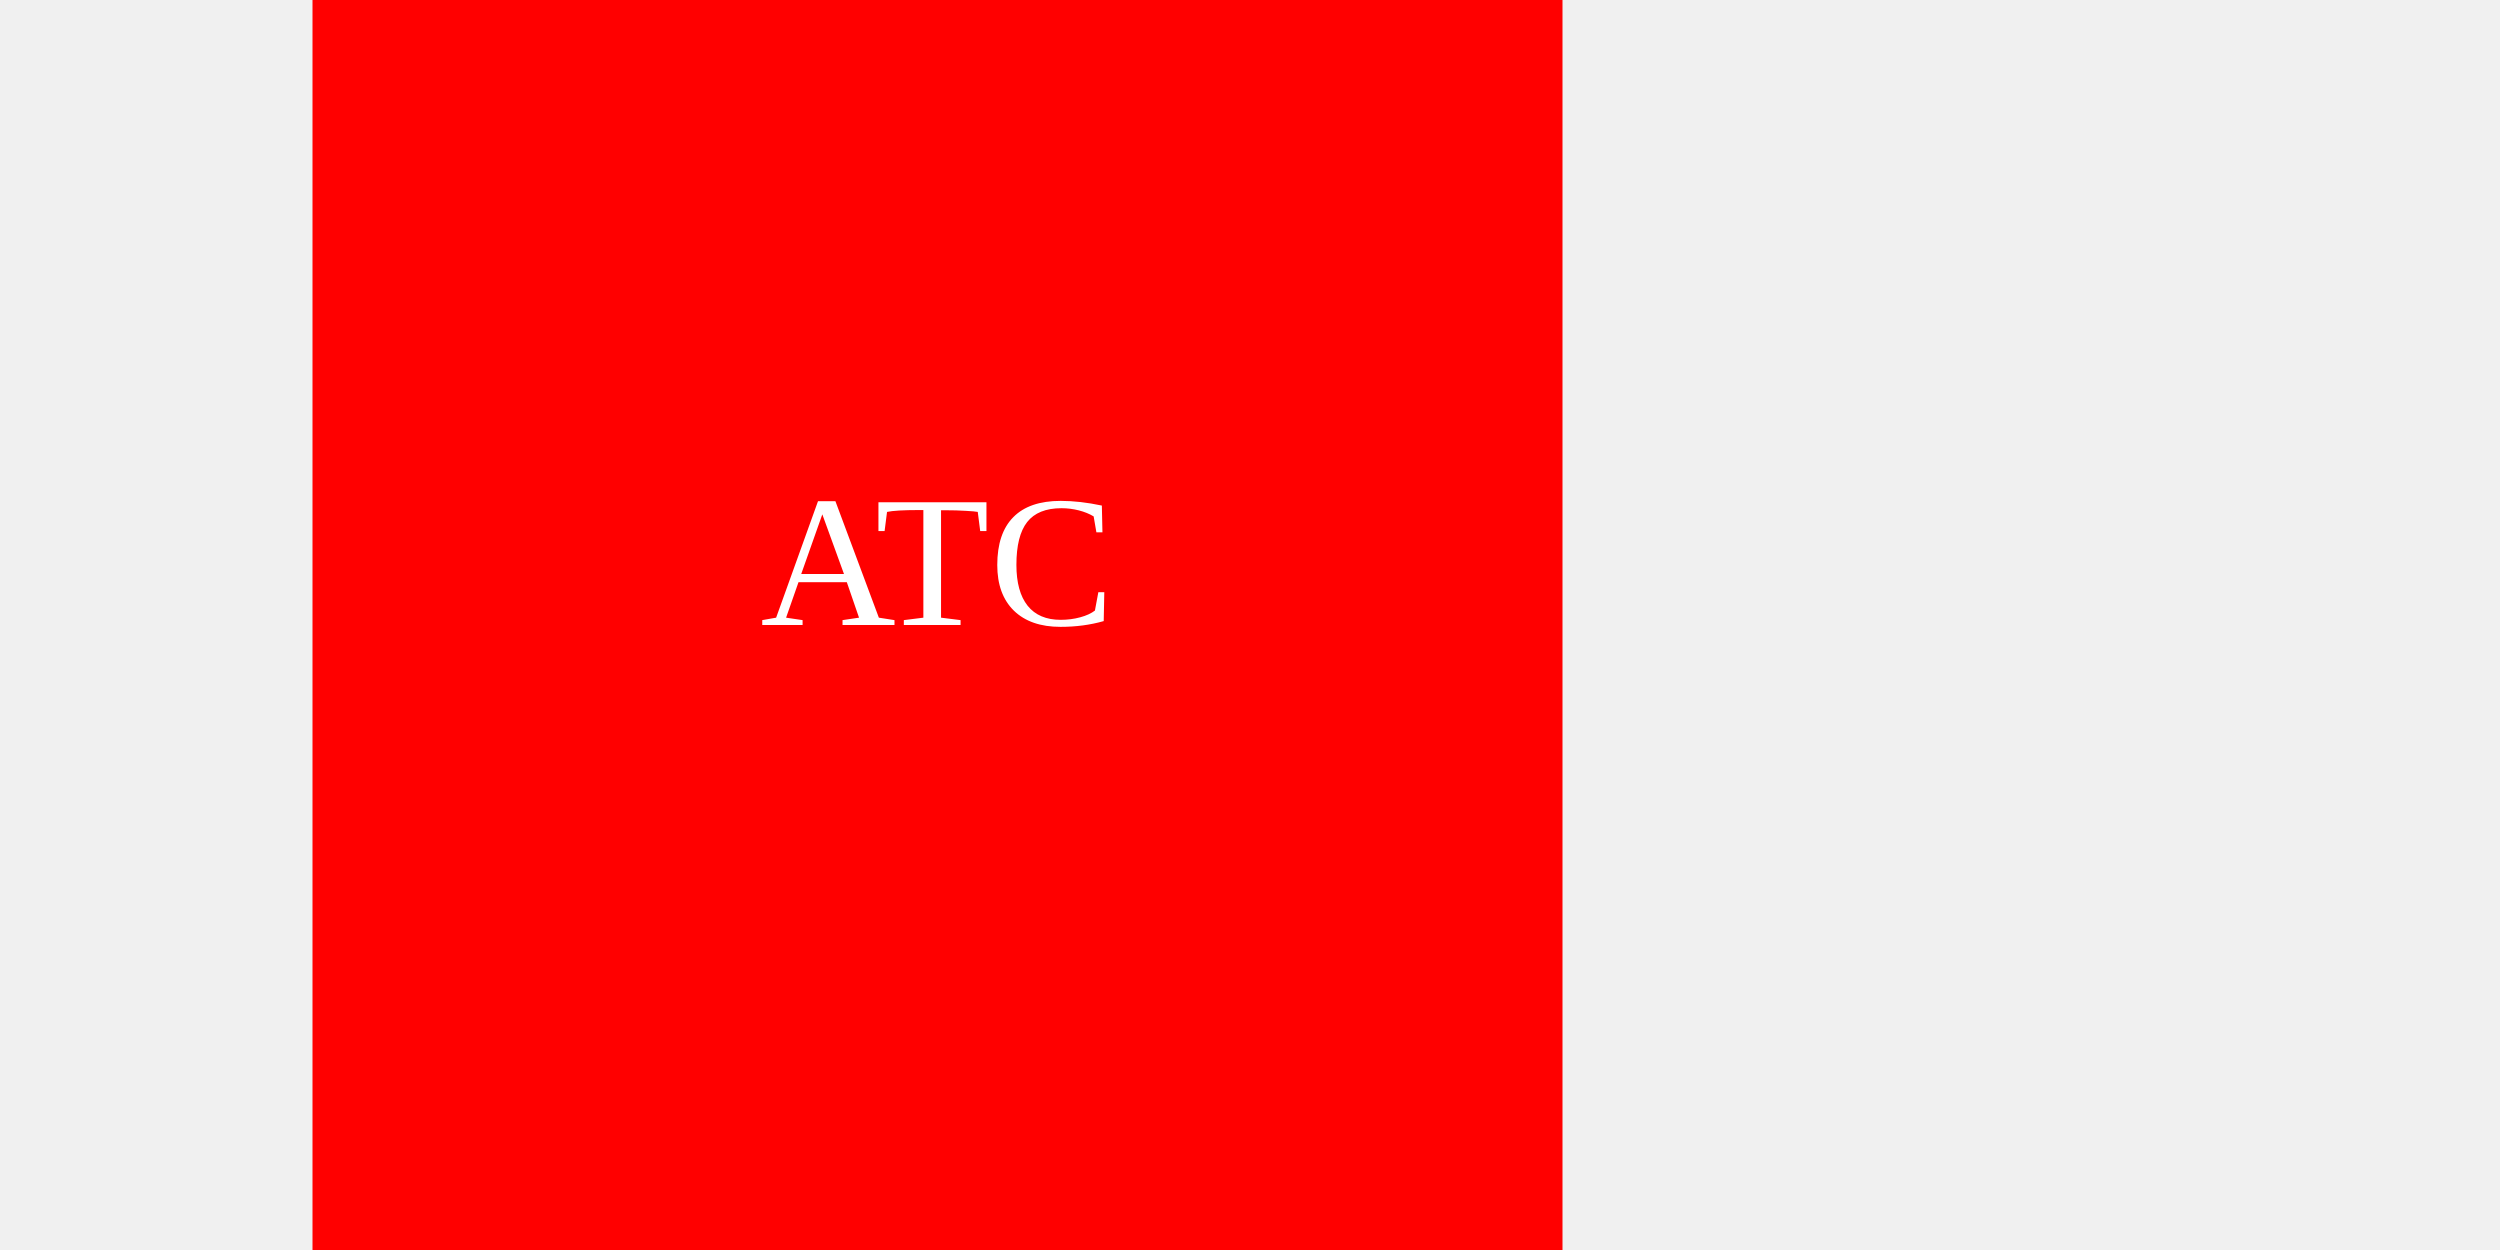
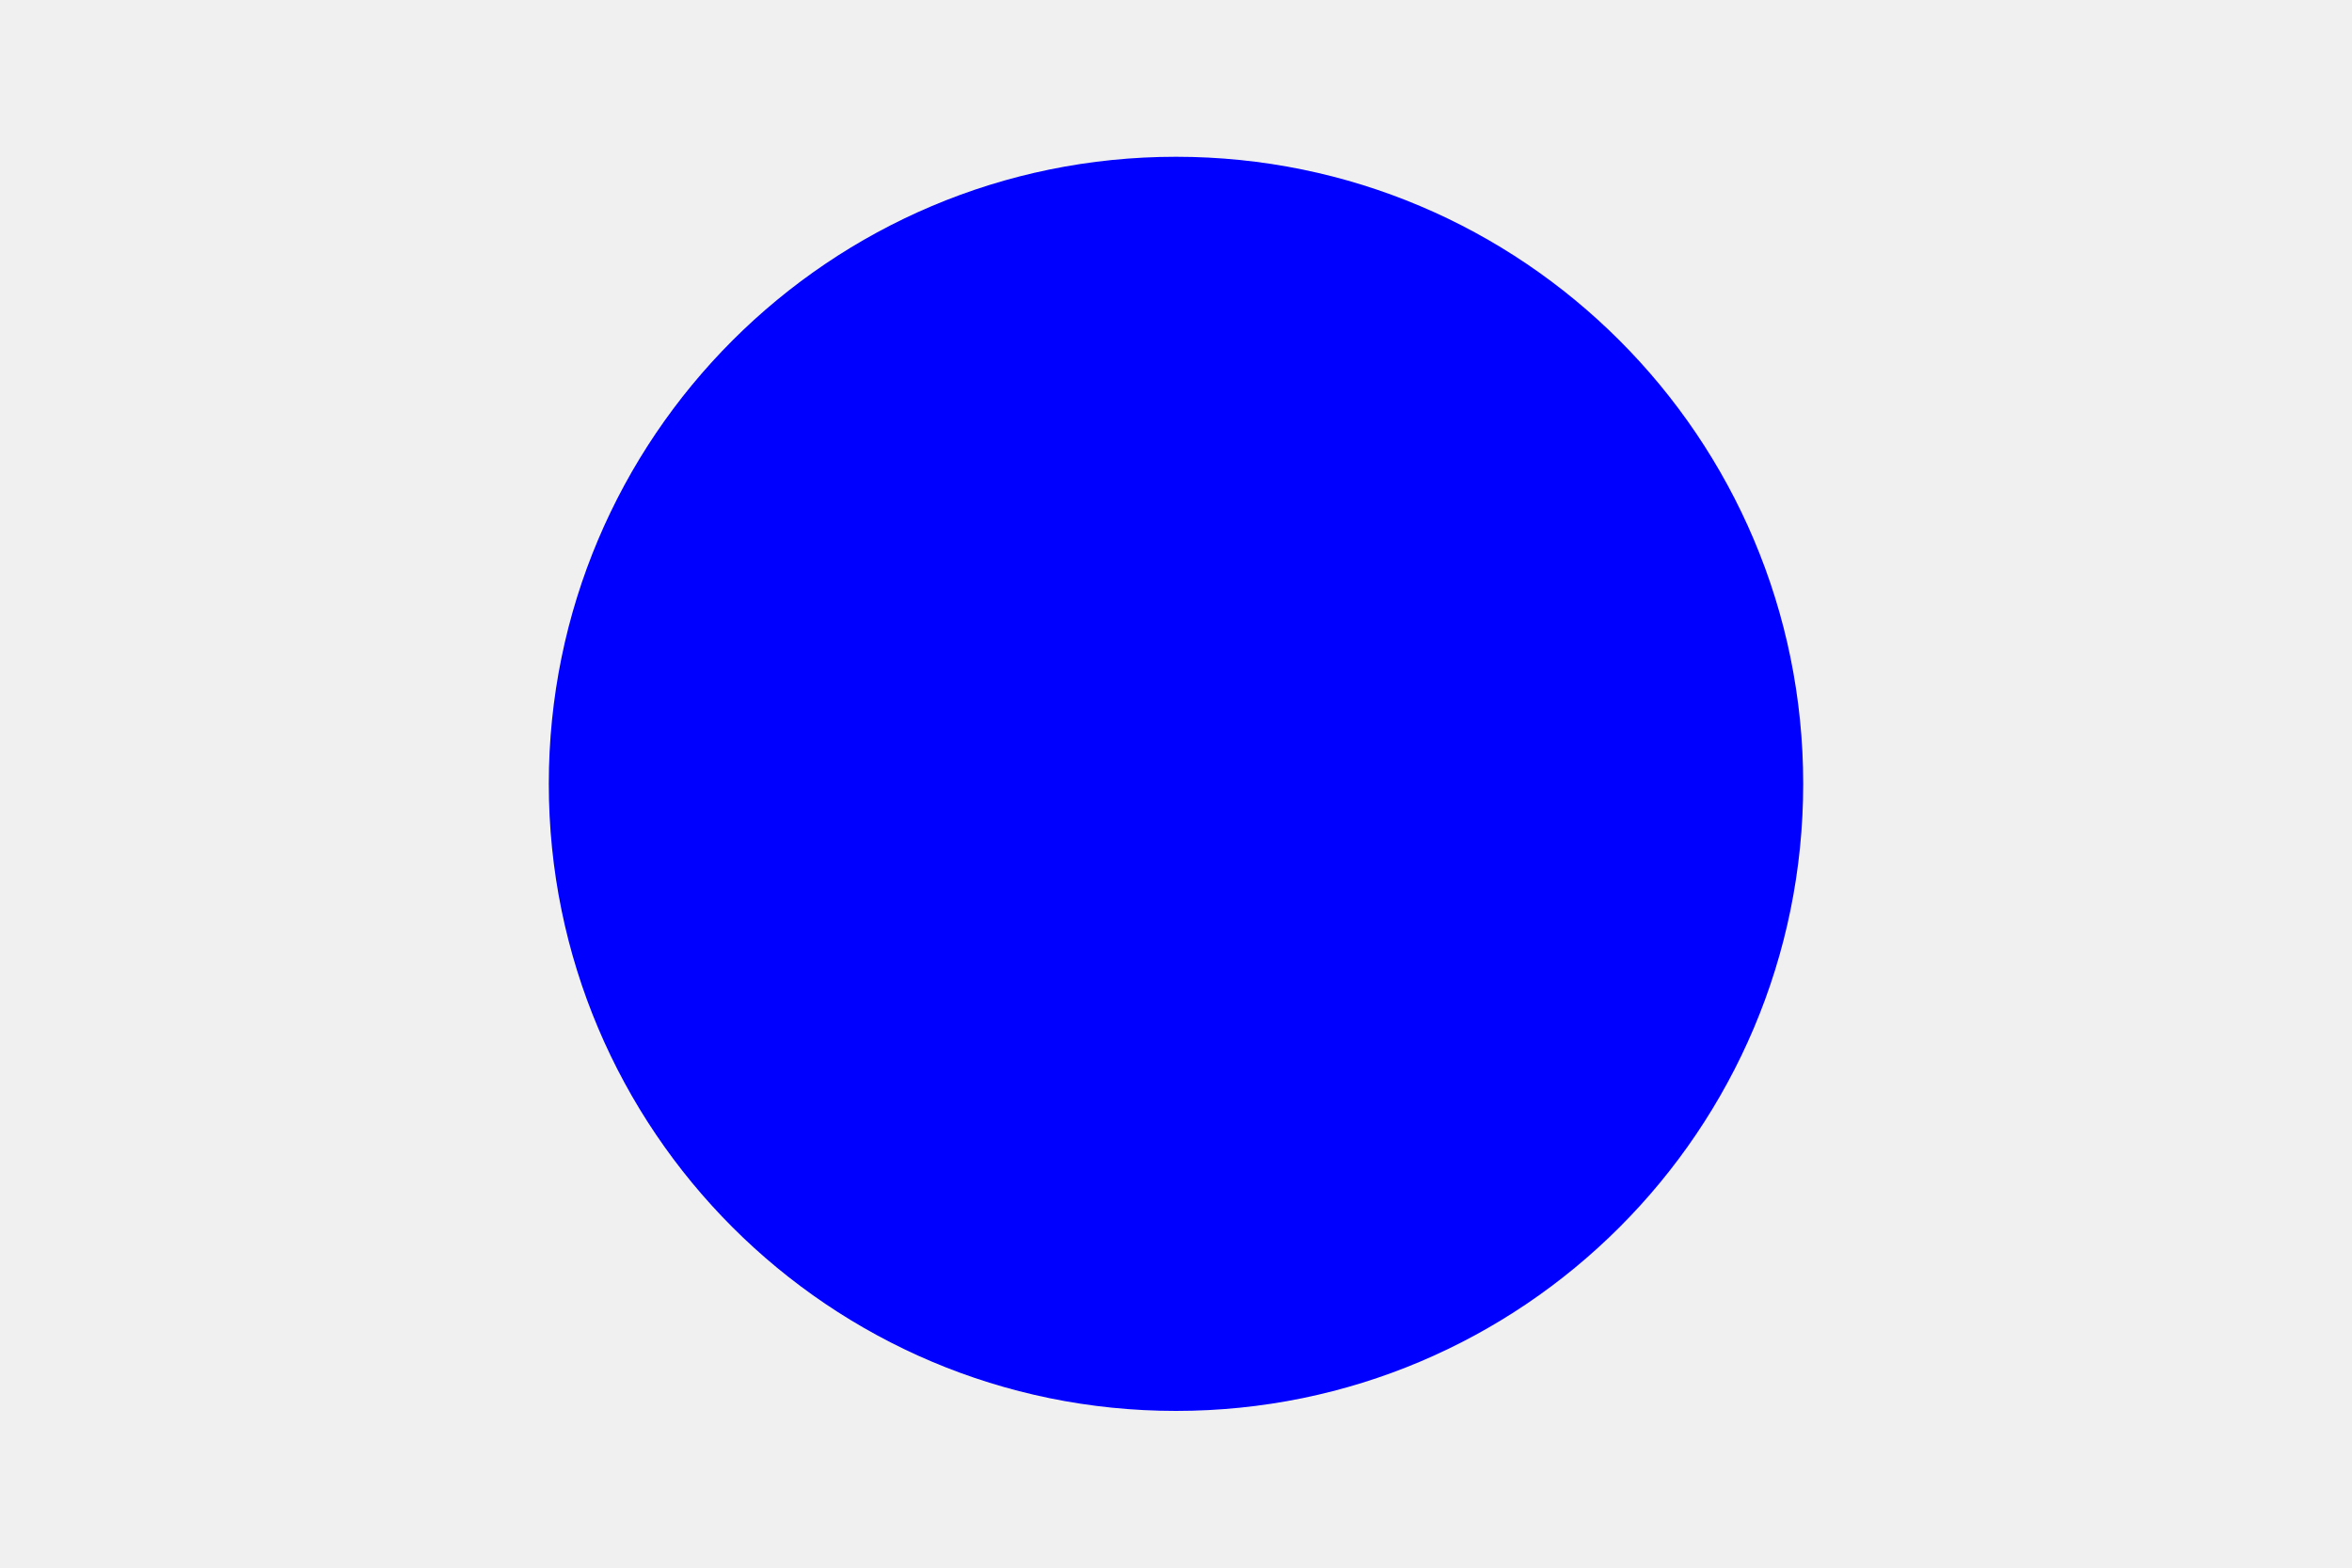
- <svg xmlns="http://www.w3.org/2000/svg" version="1.1" width="400" height="200">
-   <rect x="50" width="200" height="200" style="fill:red" />
-   <text x="150" y="100" font-size="30" text-anchor="middle" fill="white">ATC</text>
+ <svg xmlns="http://www.w3.org/2000/svg" version="1.1" width="300" height="200">
+   <circle cx="150" cy="100" r="80" fill="blue" />
+   <text x="150" y="125" font-size="60" text-anchor="middle" fill="blue" />
</svg>
